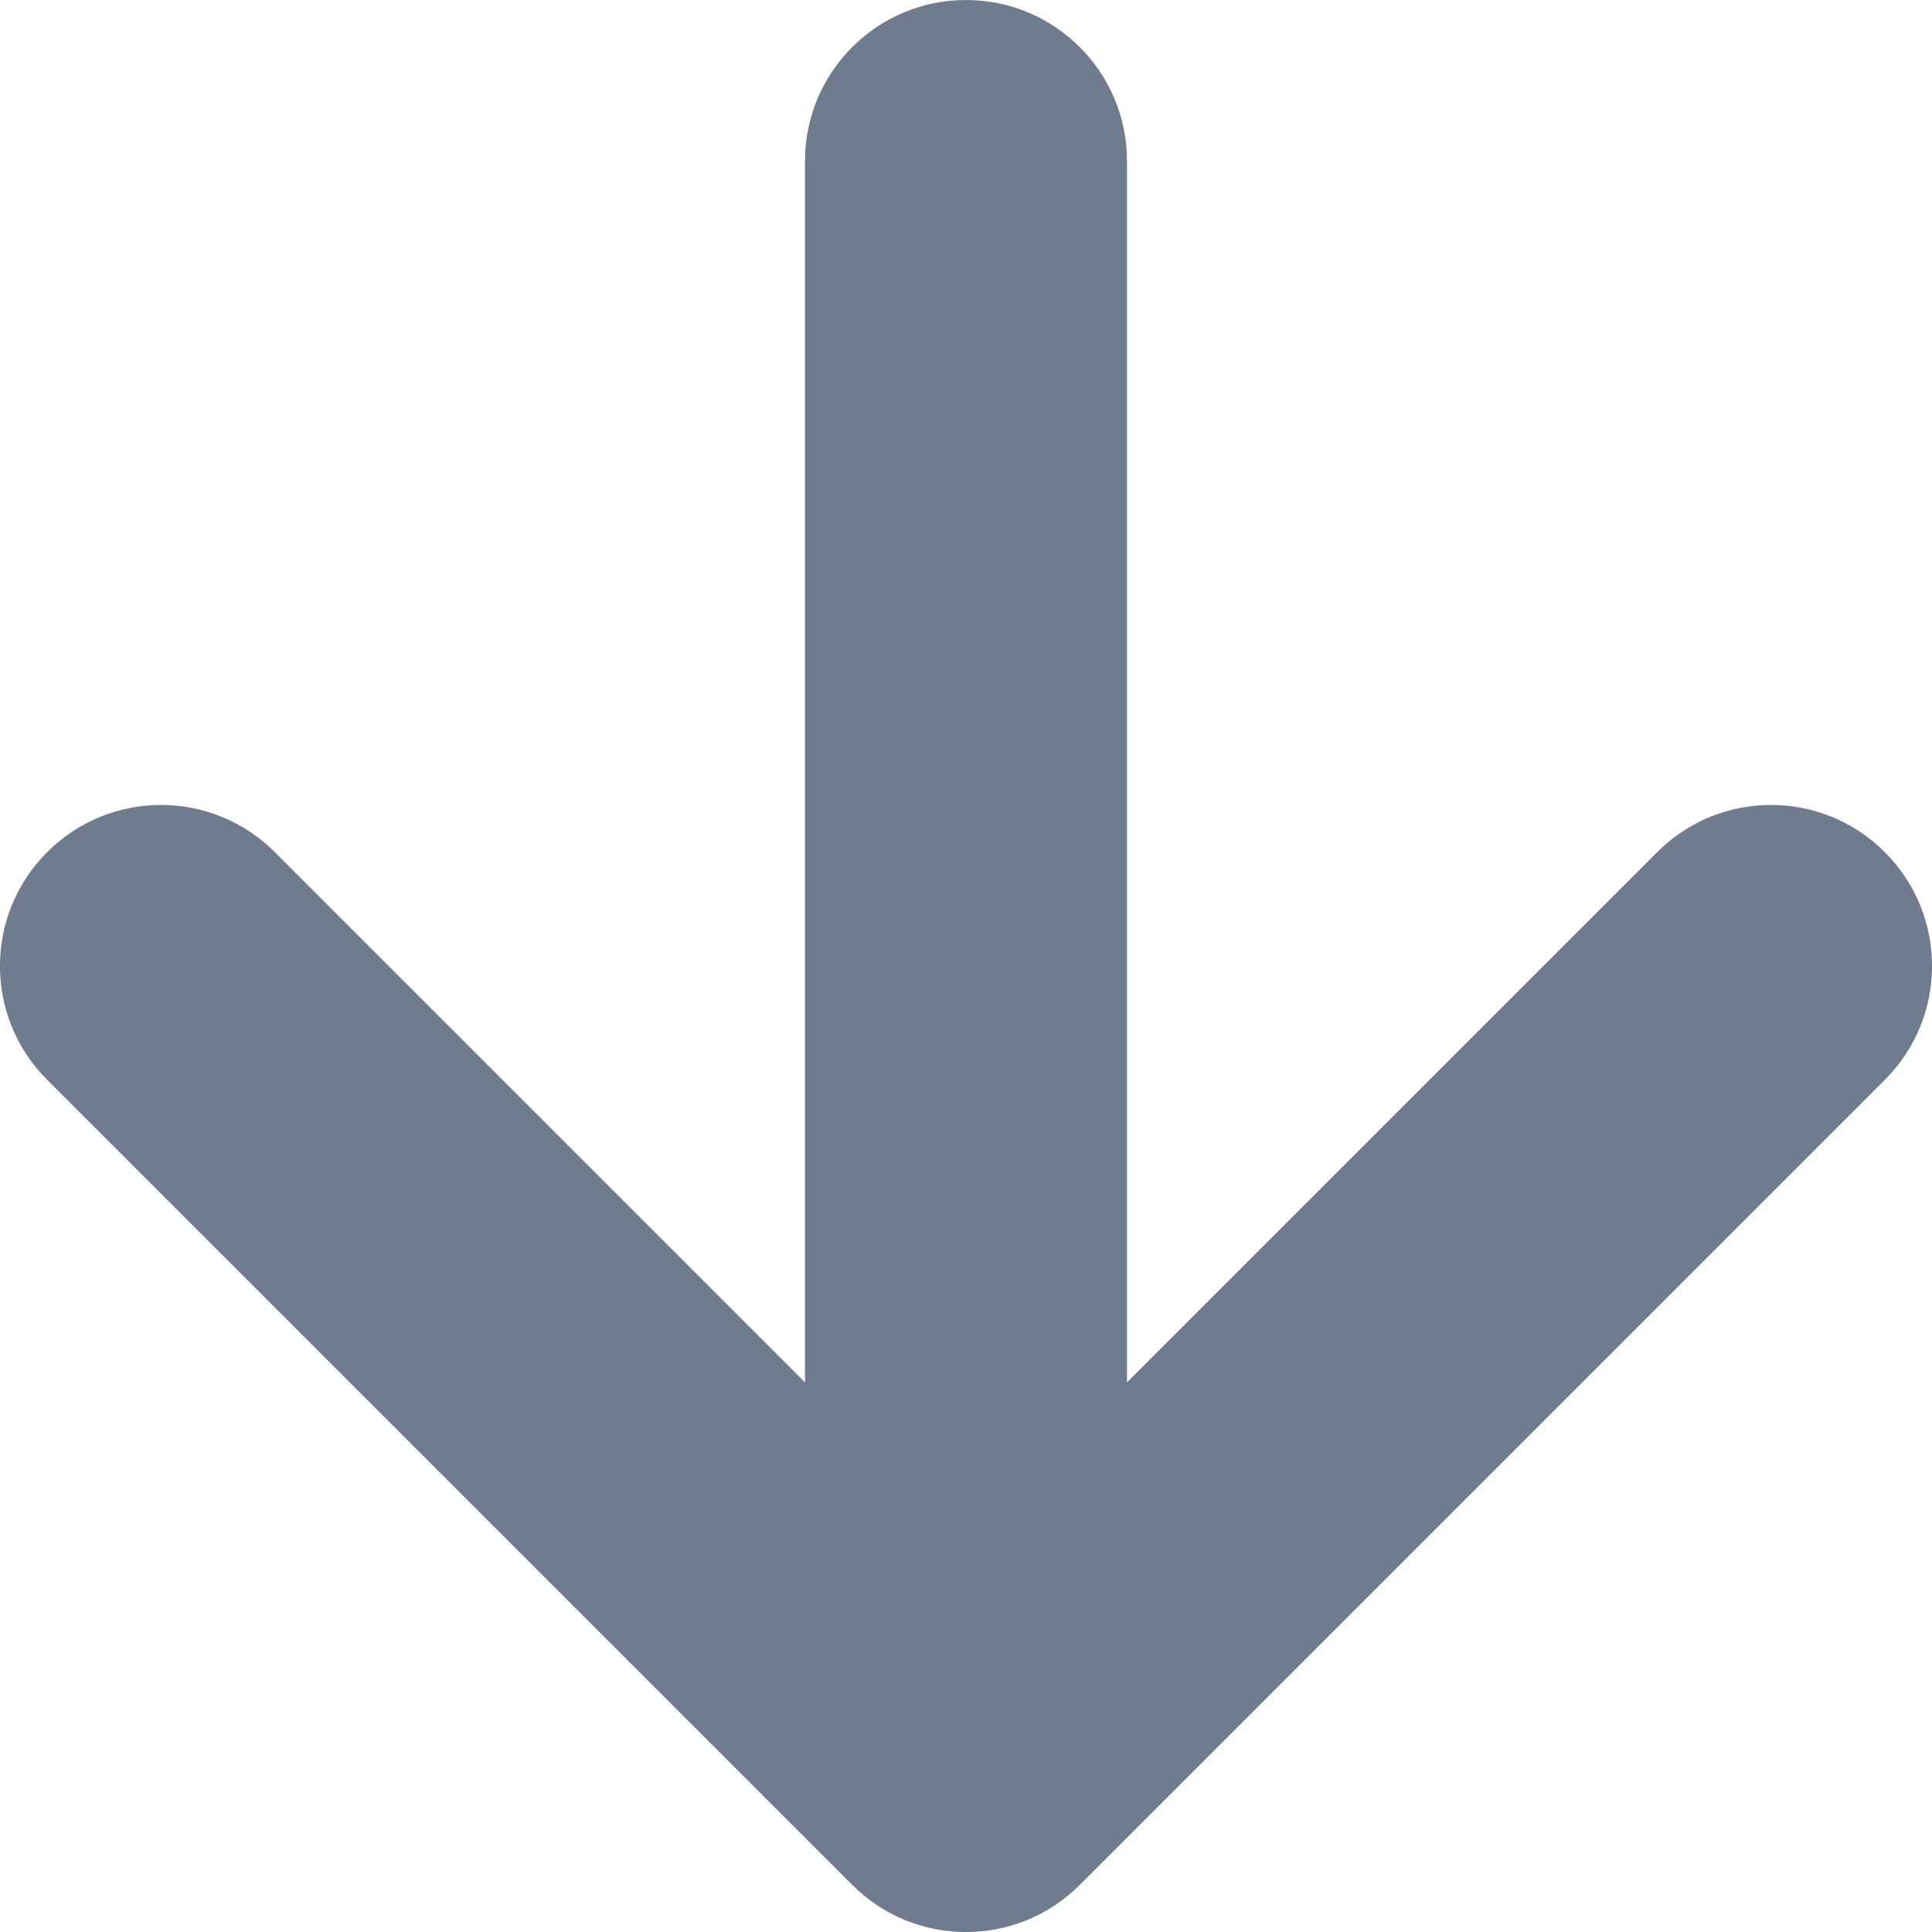
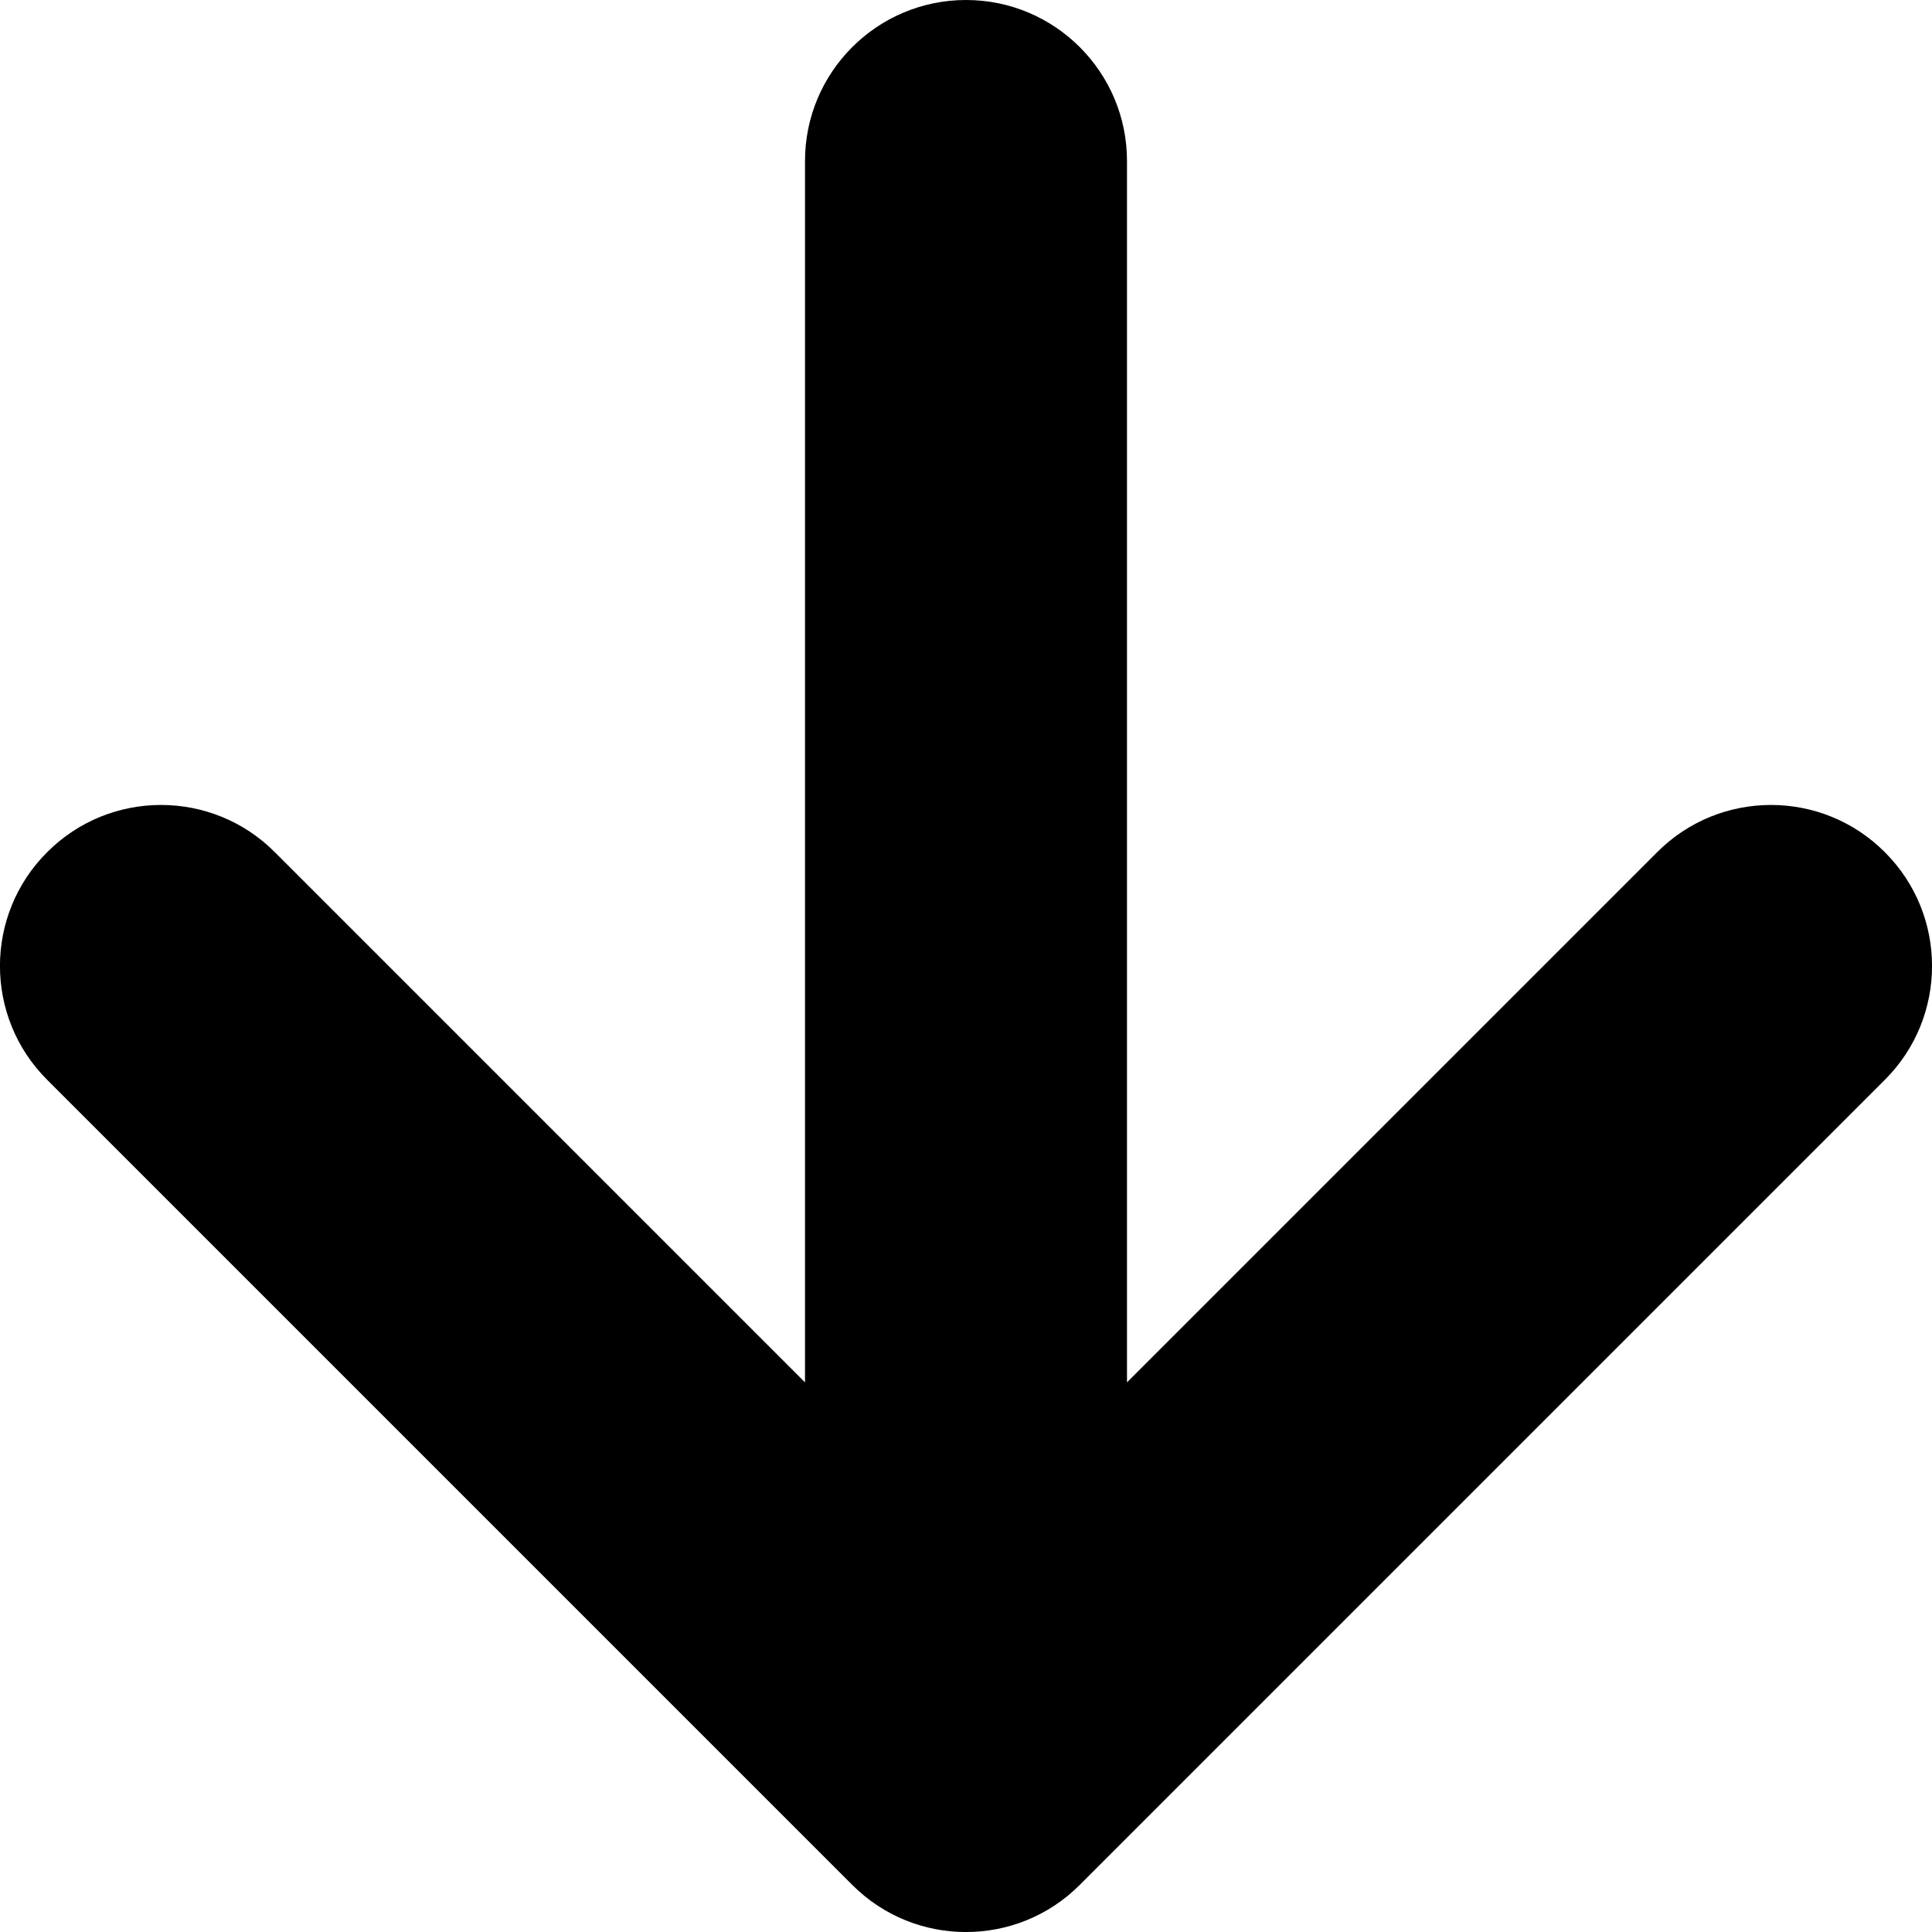
- <svg xmlns="http://www.w3.org/2000/svg" width="12" height="12" viewBox="0 0 12 12" fill="none">
-   <path fill-rule="evenodd" clip-rule="evenodd" d="M6 0C6.552 0 7 0.448 7 1V8.586L10.293 5.293C10.683 4.902 11.317 4.902 11.707 5.293C12.098 5.683 12.098 6.317 11.707 6.707L6.707 11.707C6.317 12.098 5.683 12.098 5.293 11.707L0.293 6.707C-0.098 6.317 -0.098 5.683 0.293 5.293C0.683 4.902 1.317 4.902 1.707 5.293L5 8.586V1C5 0.448 5.448 0 6 0Z" fill="#6F7B8E" />
+ <svg xmlns="http://www.w3.org/2000/svg" width="12" height="12" viewBox="0 0 12 12">
+   <path fill-rule="evenodd" clip-rule="evenodd" d="M6 0C6.552 0 7 0.448 7 1V8.586L10.293 5.293C10.683 4.902 11.317 4.902 11.707 5.293C12.098 5.683 12.098 6.317 11.707 6.707L6.707 11.707C6.317 12.098 5.683 12.098 5.293 11.707L0.293 6.707C-0.098 6.317 -0.098 5.683 0.293 5.293C0.683 4.902 1.317 4.902 1.707 5.293L5 8.586V1C5 0.448 5.448 0 6 0Z" />
</svg>
